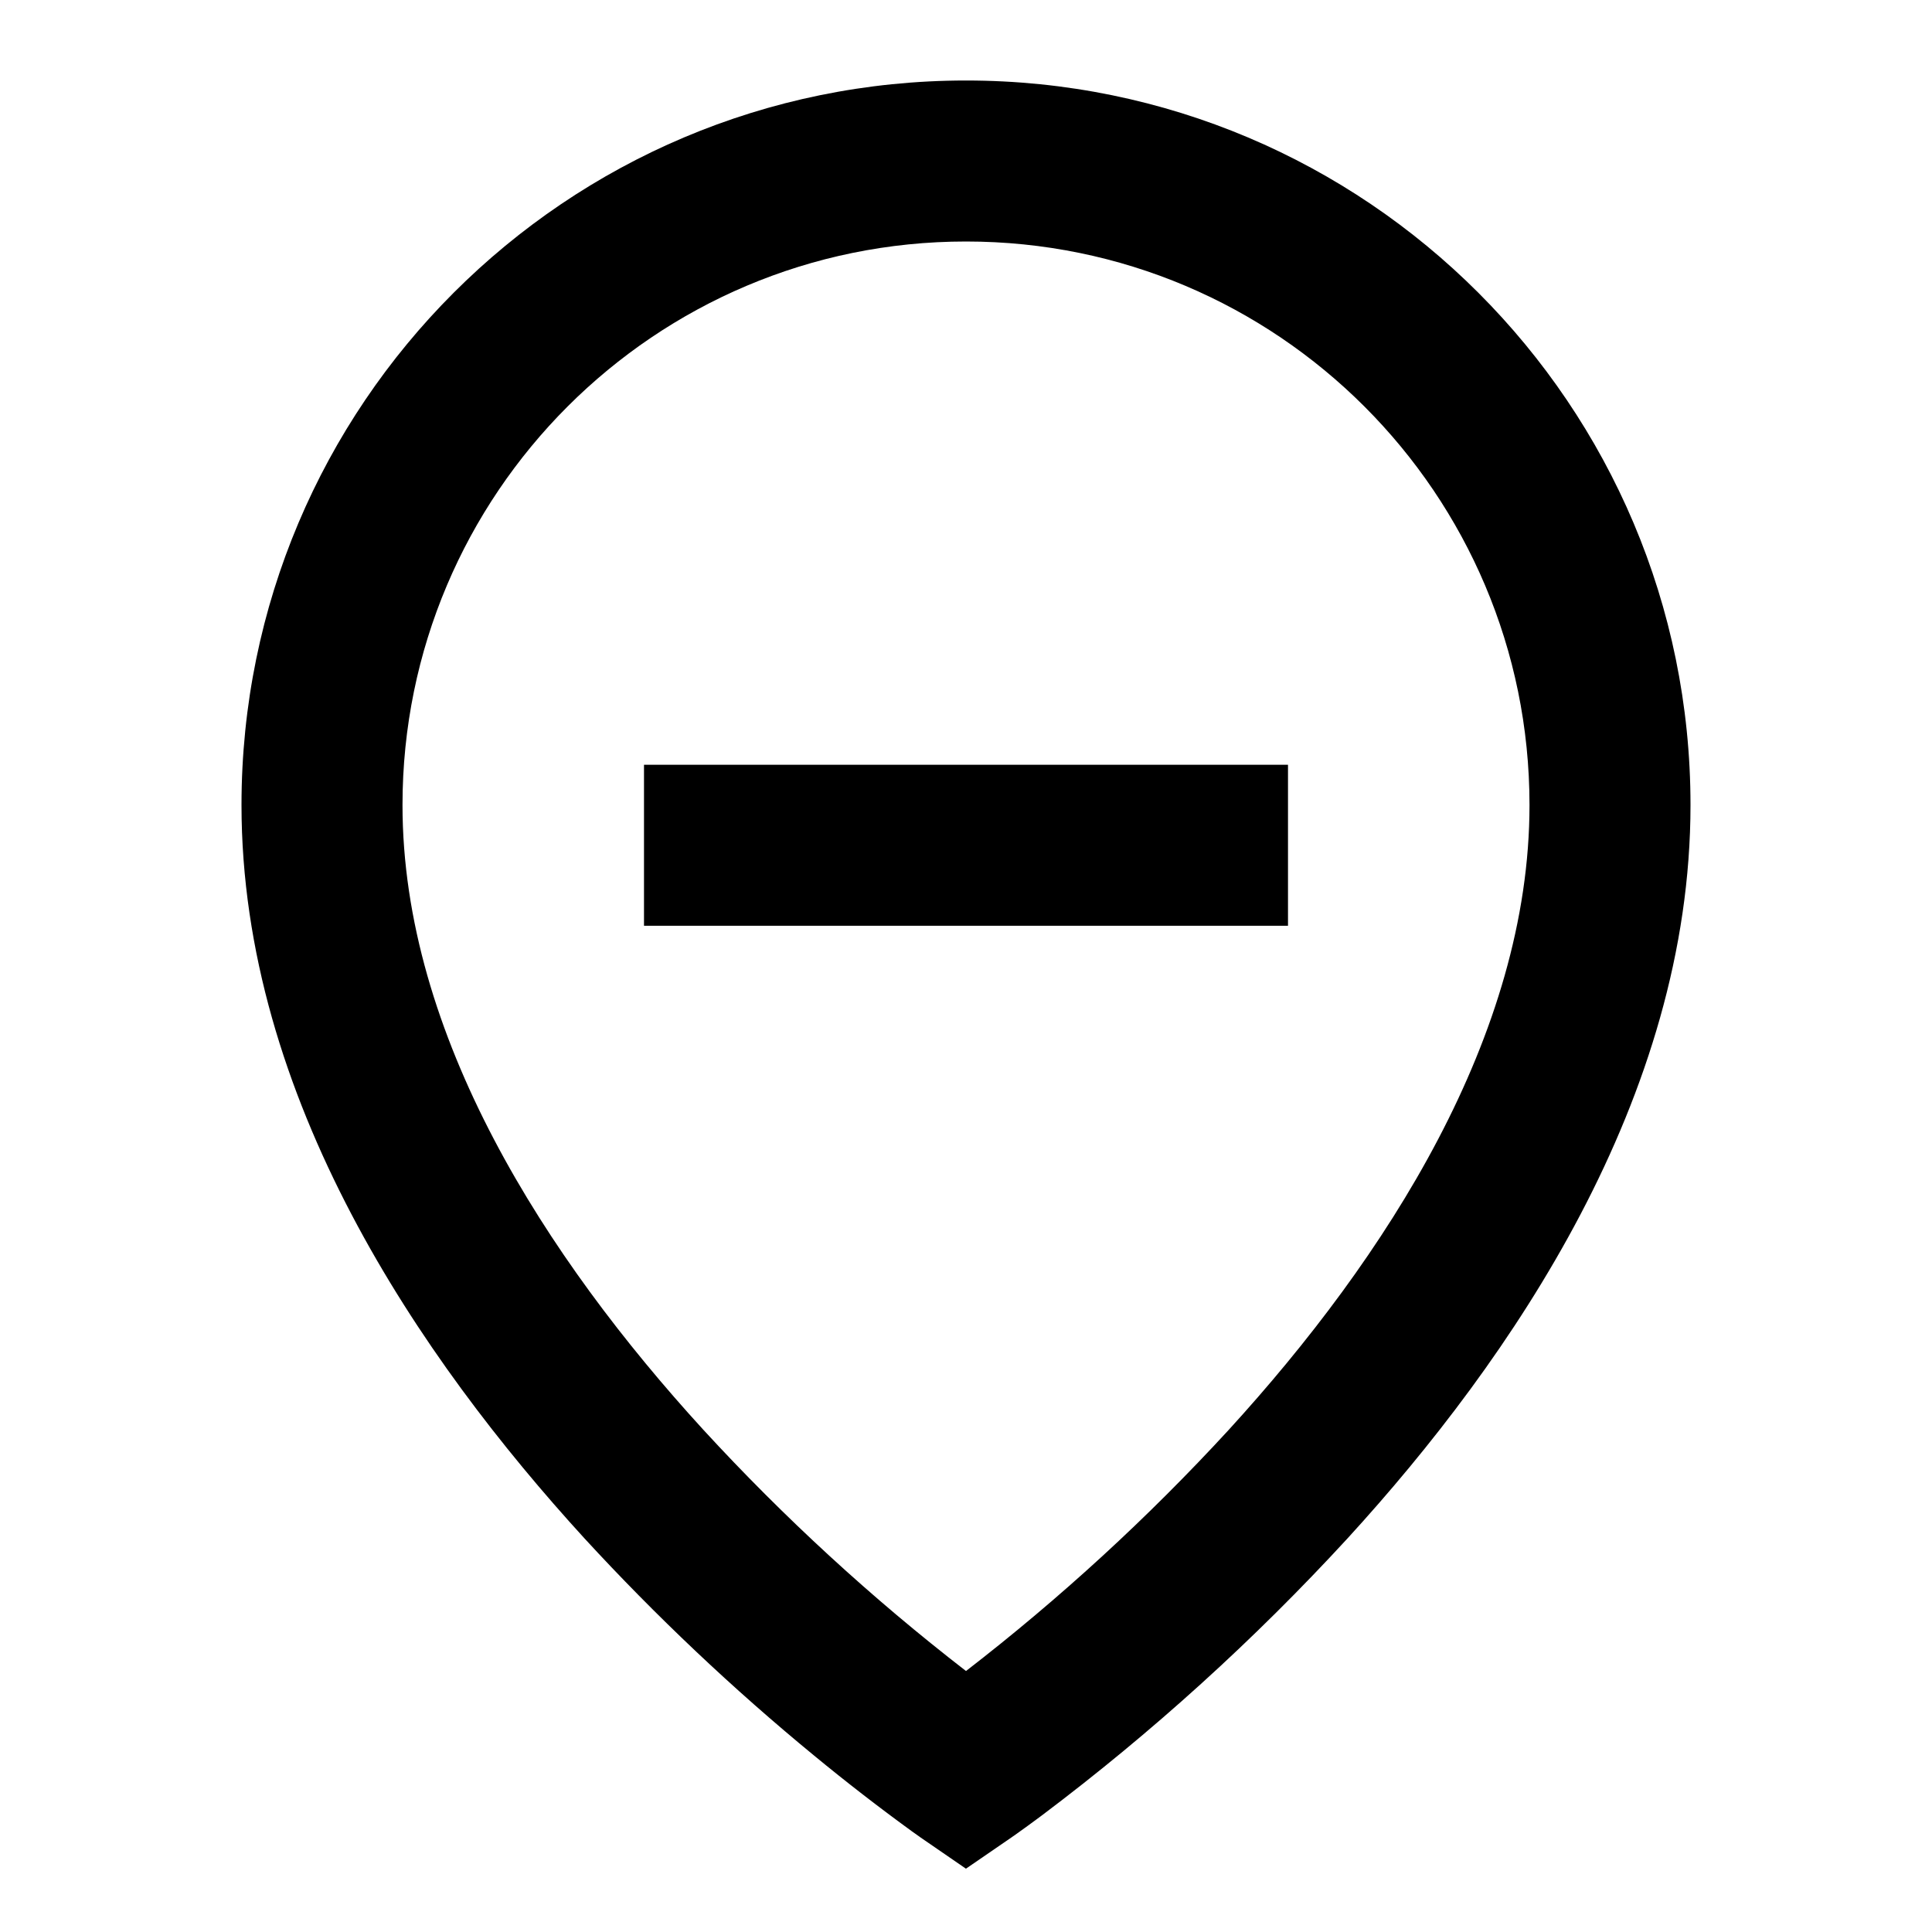
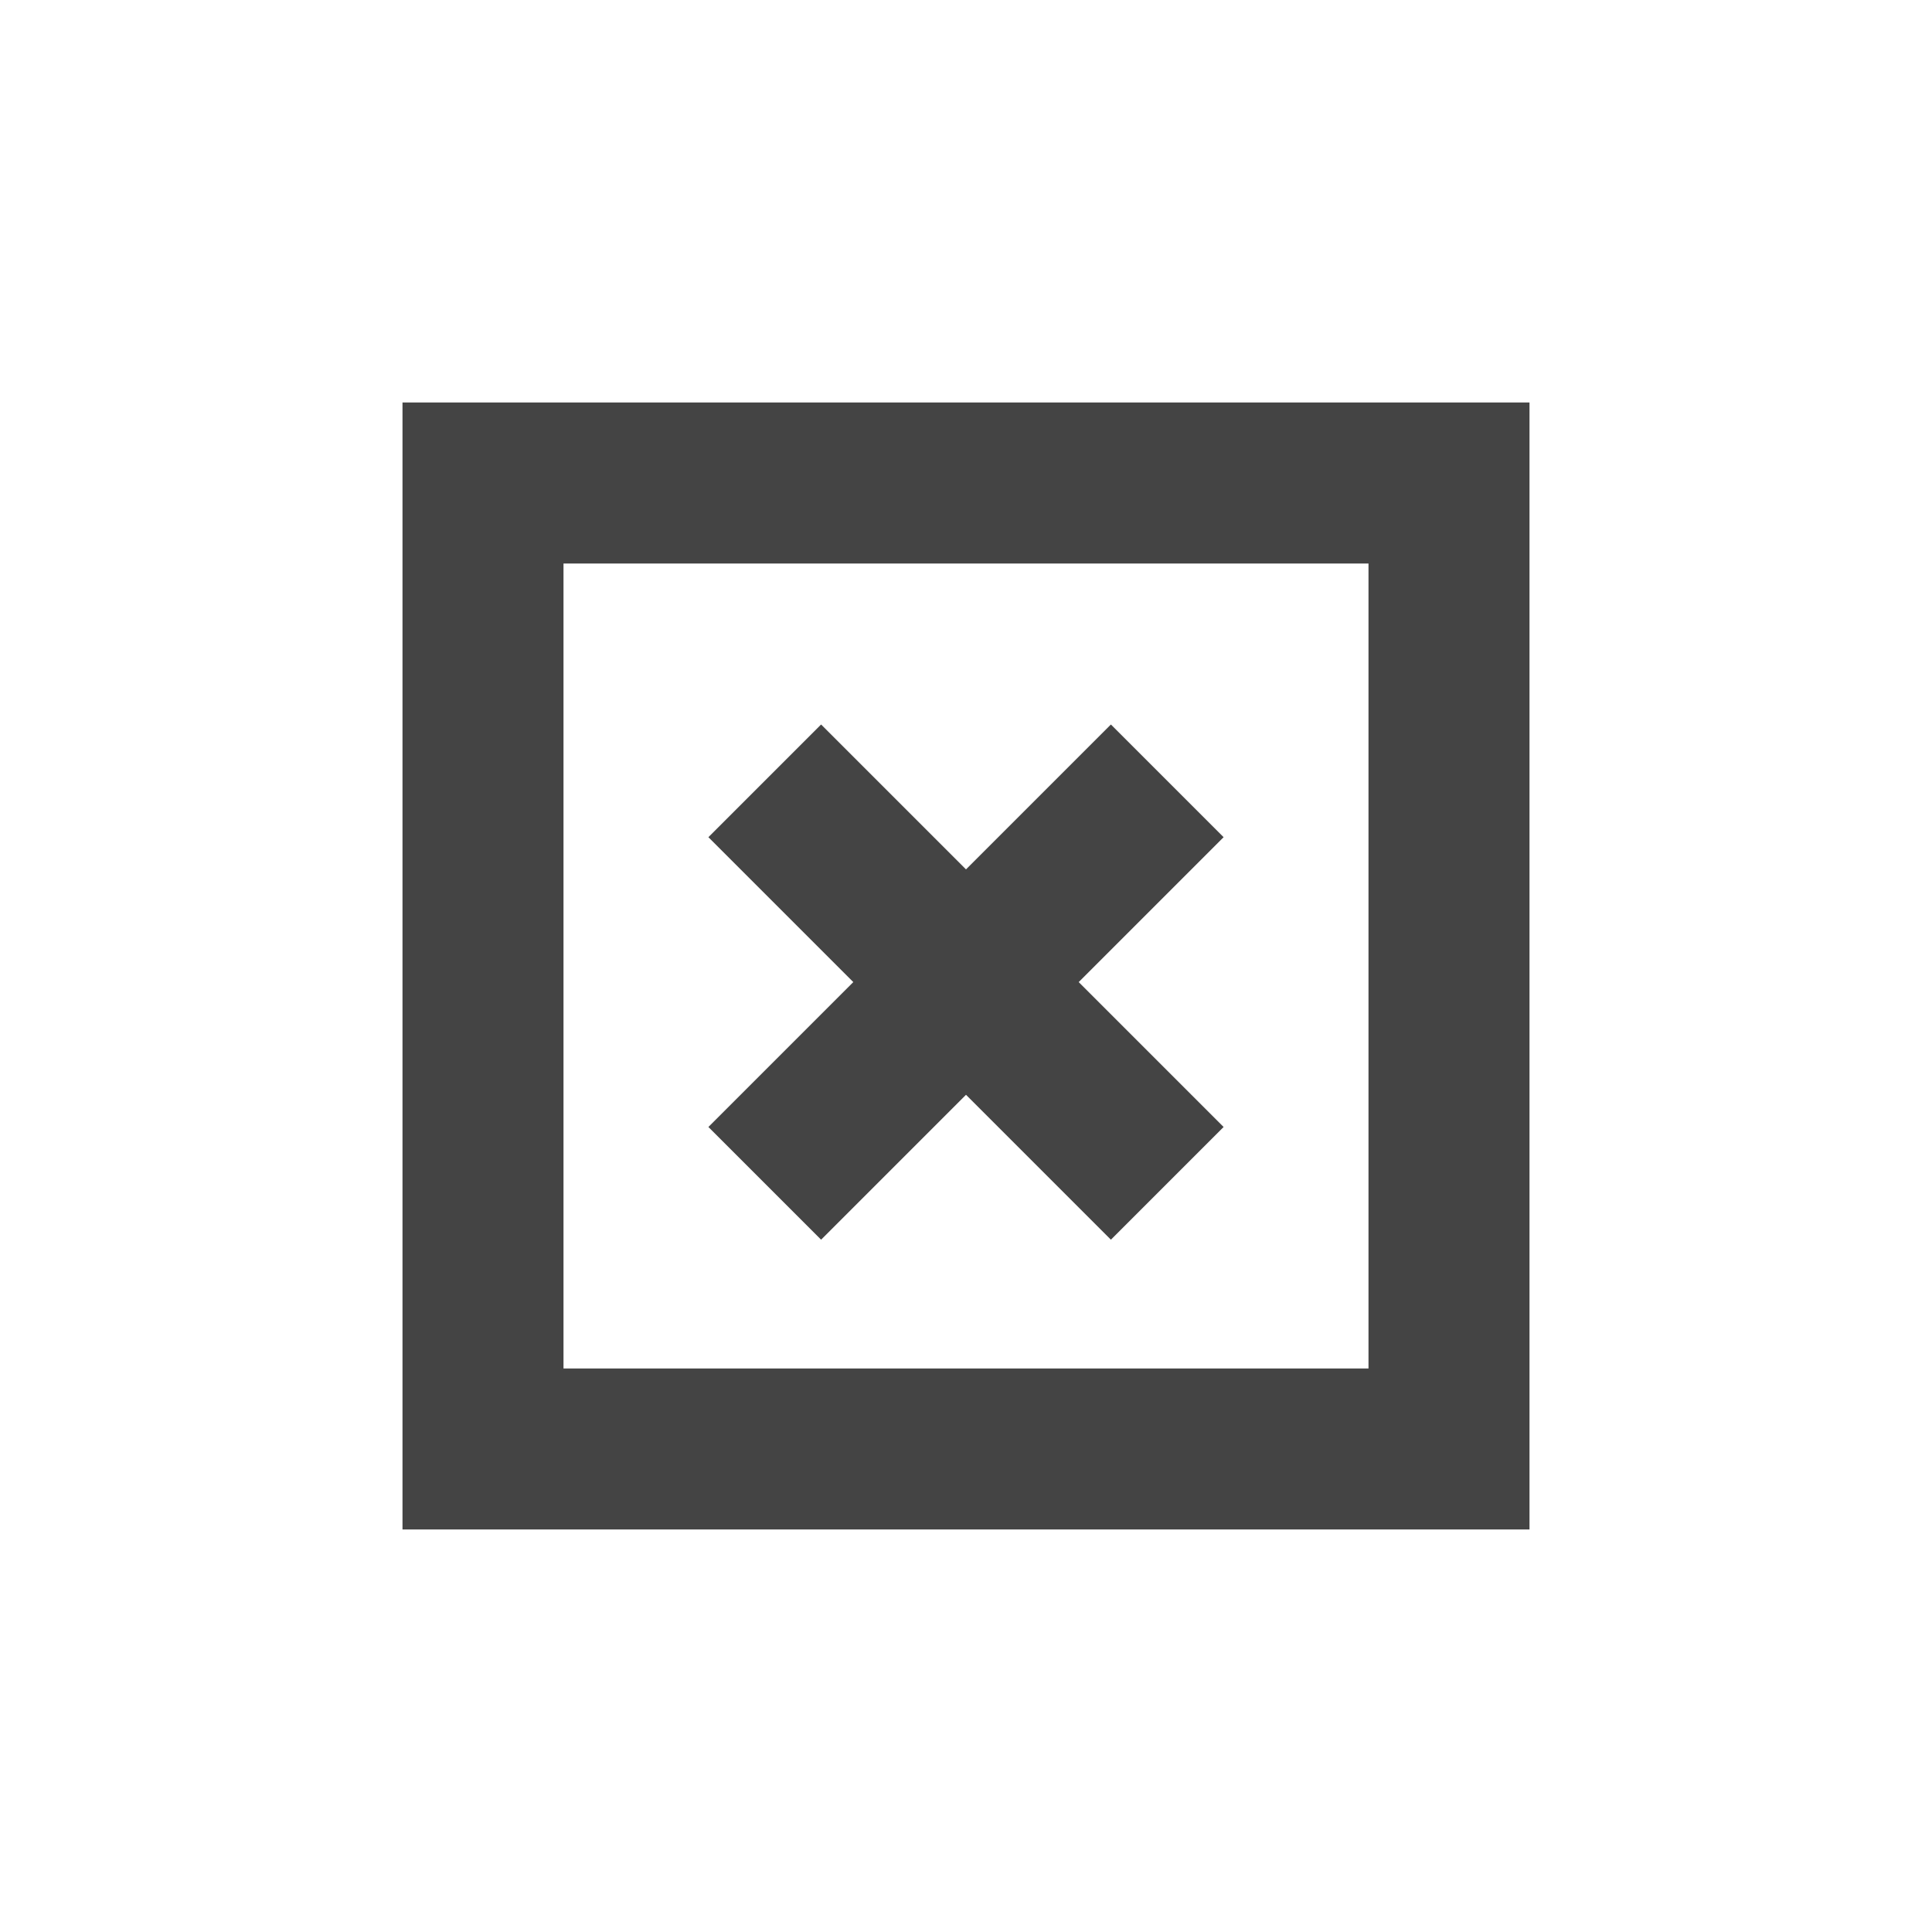
<svg xmlns="http://www.w3.org/2000/svg" class="icon" style="width: 1em;height: 1em;vertical-align: middle;fill: currentColor;overflow: hidden;" viewBox="0 0 1024 1024" version="1.1">
-   <path d="M512 128a298.667 298.667 0 0 0-298.667 298.667c0 122.112 76.032 239.915 159.488 331.179A1116.075 1116.075 0 0 0 512 885.675a1115.307 1115.307 0 0 0 139.179-127.744C734.635 666.581 810.667 548.821 810.667 426.667a298.667 298.667 0 0 0-298.667-298.667z m0 862.464l-24.192-16.64-0.128-0.085-0.256-0.213-0.853-0.597-3.2-2.261a1081.173 1081.173 0 0 1-51.797-40.107 1201.365 1201.365 0 0 1-121.728-115.115C222.635 720.043 128 581.845 128 426.667a384 384 0 0 1 768 0c0 155.179-94.635 293.419-181.845 388.779a1200.853 1200.853 0 0 1-161.963 146.773 716.544 716.544 0 0 1-14.72 10.709l-0.896 0.597-0.256 0.213-0.085 0.043-24.235 16.64zM341.333 405.333h341.333v85.333H341.333v-85.333z" />
+   <path d="M512 460.8L588.8 384l59.733 59.733-76.8 76.8 76.8 76.8-59.733 59.733-76.8-76.8-76.8 76.8L375.467 597.333l76.8-76.8-76.8-76.8L435.2 384l76.8 76.8zM213.333 213.333h597.333v597.333H213.333V213.333z m85.333 85.333v426.667h426.667V298.667H298.667z" fill="#444444" />
</svg>
